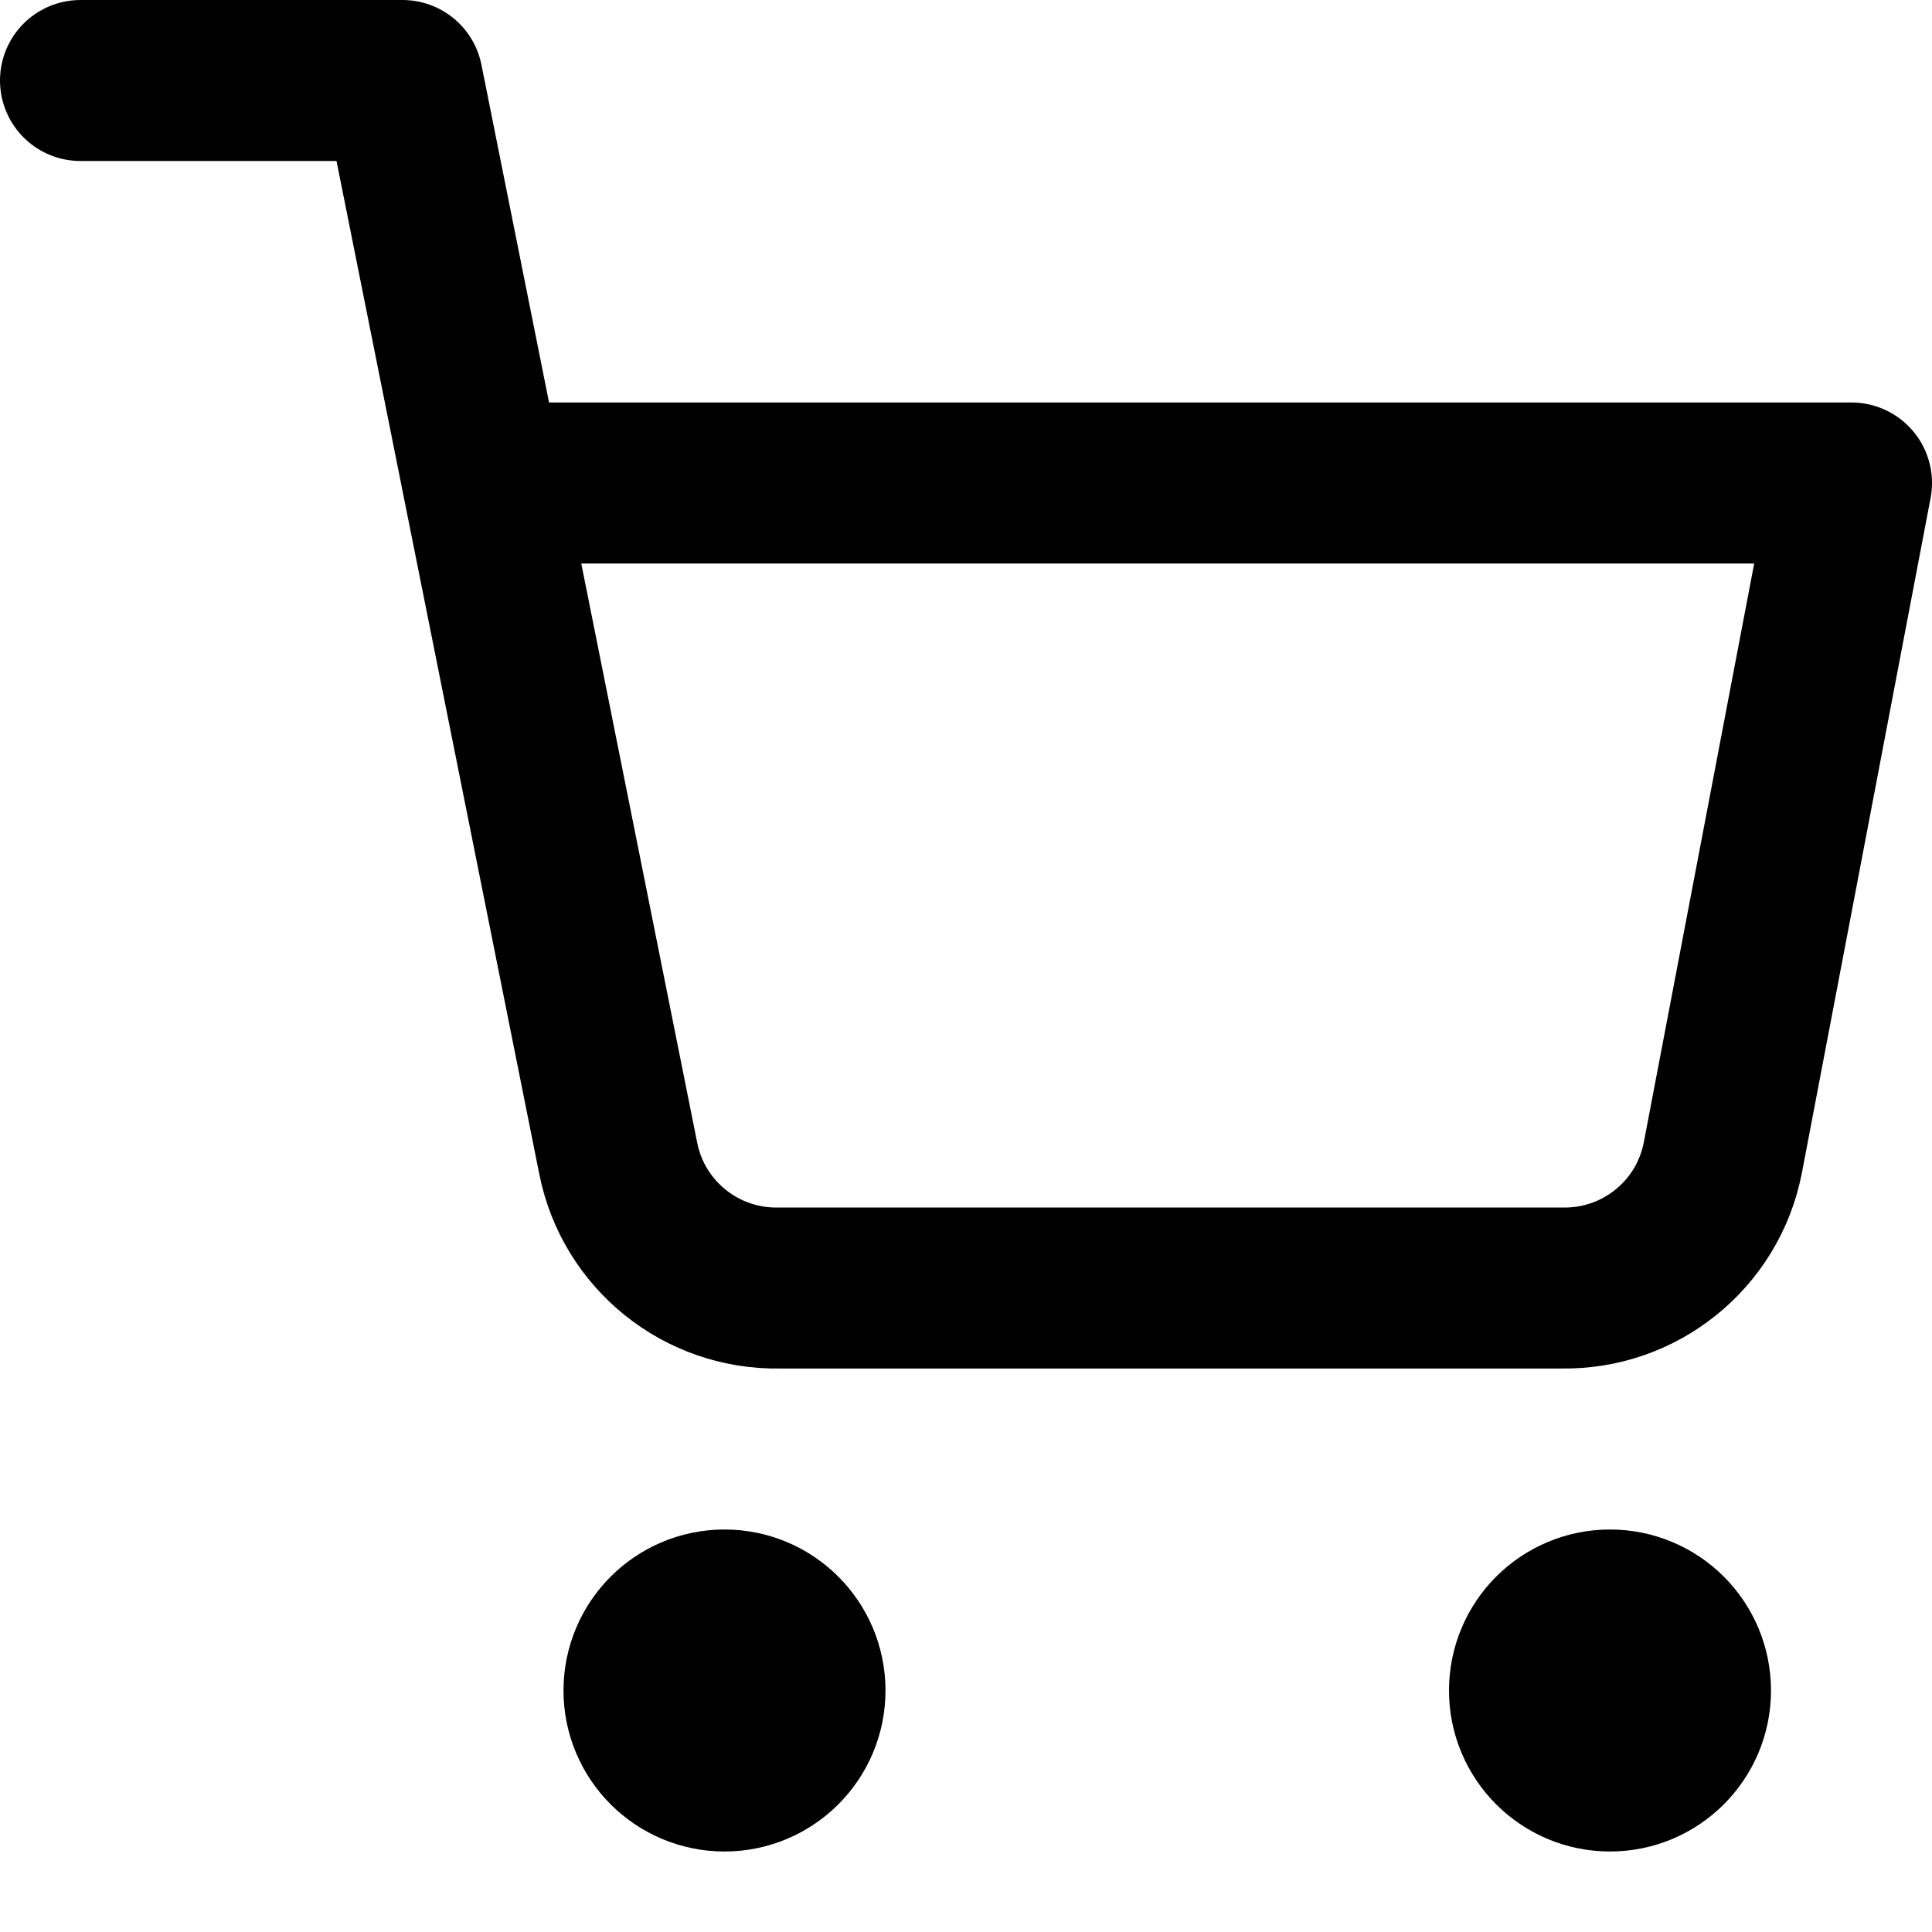
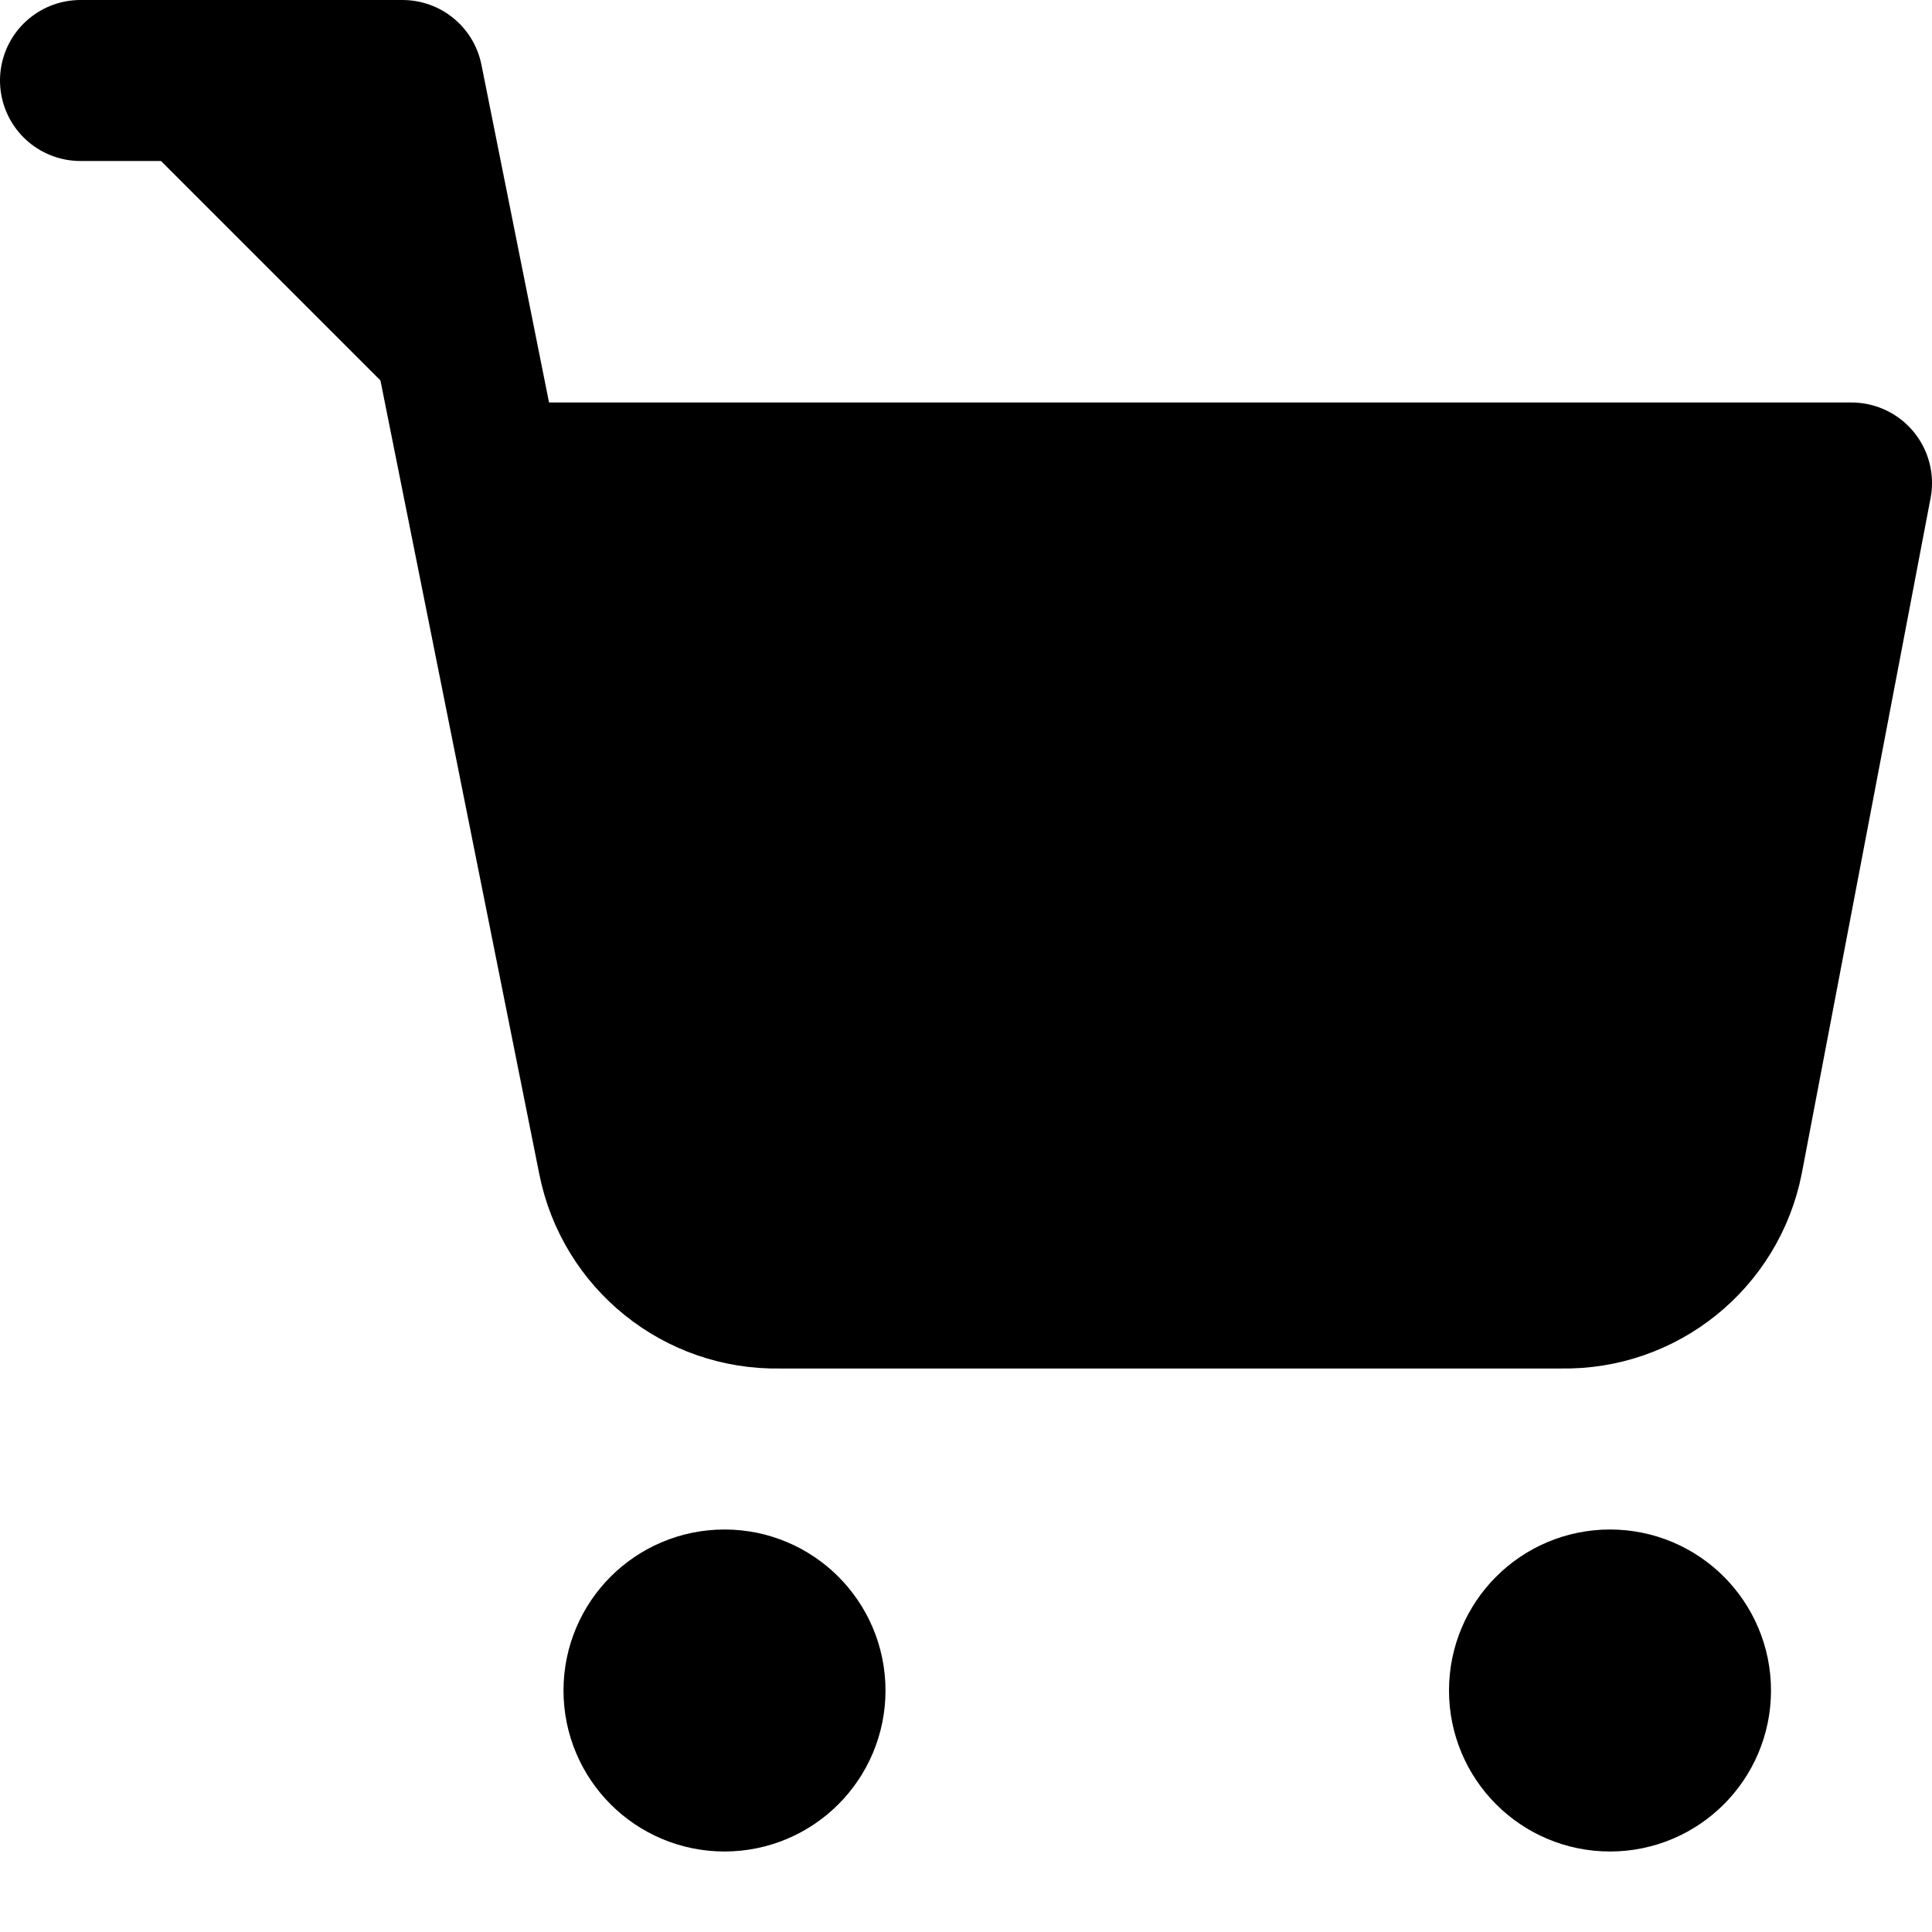
- <svg xmlns="http://www.w3.org/2000/svg" width="24" height="24" viewBox="0 0 24 24" fill="none" stroke="currentColor" stroke-width="2" stroke-linecap="round" stroke-linejoin="round" class="feather feather-shopping-cart">
+ <svg xmlns="http://www.w3.org/2000/svg" width="28" height="28" viewBox="0 0 24 24" fill="black" stroke="currentColor" stroke-width="2" stroke-linecap="round" stroke-linejoin="round" class="feather feather-shopping-cart">
  <circle cx="9" cy="21" r="1" />
  <circle cx="20" cy="21" r="1" />
  <path d="M1 1h4l2.68 13.39a2 2 0 0 0 2 1.61h9.72a2 2 0 0 0 2-1.61L23 6H6" />
</svg>
